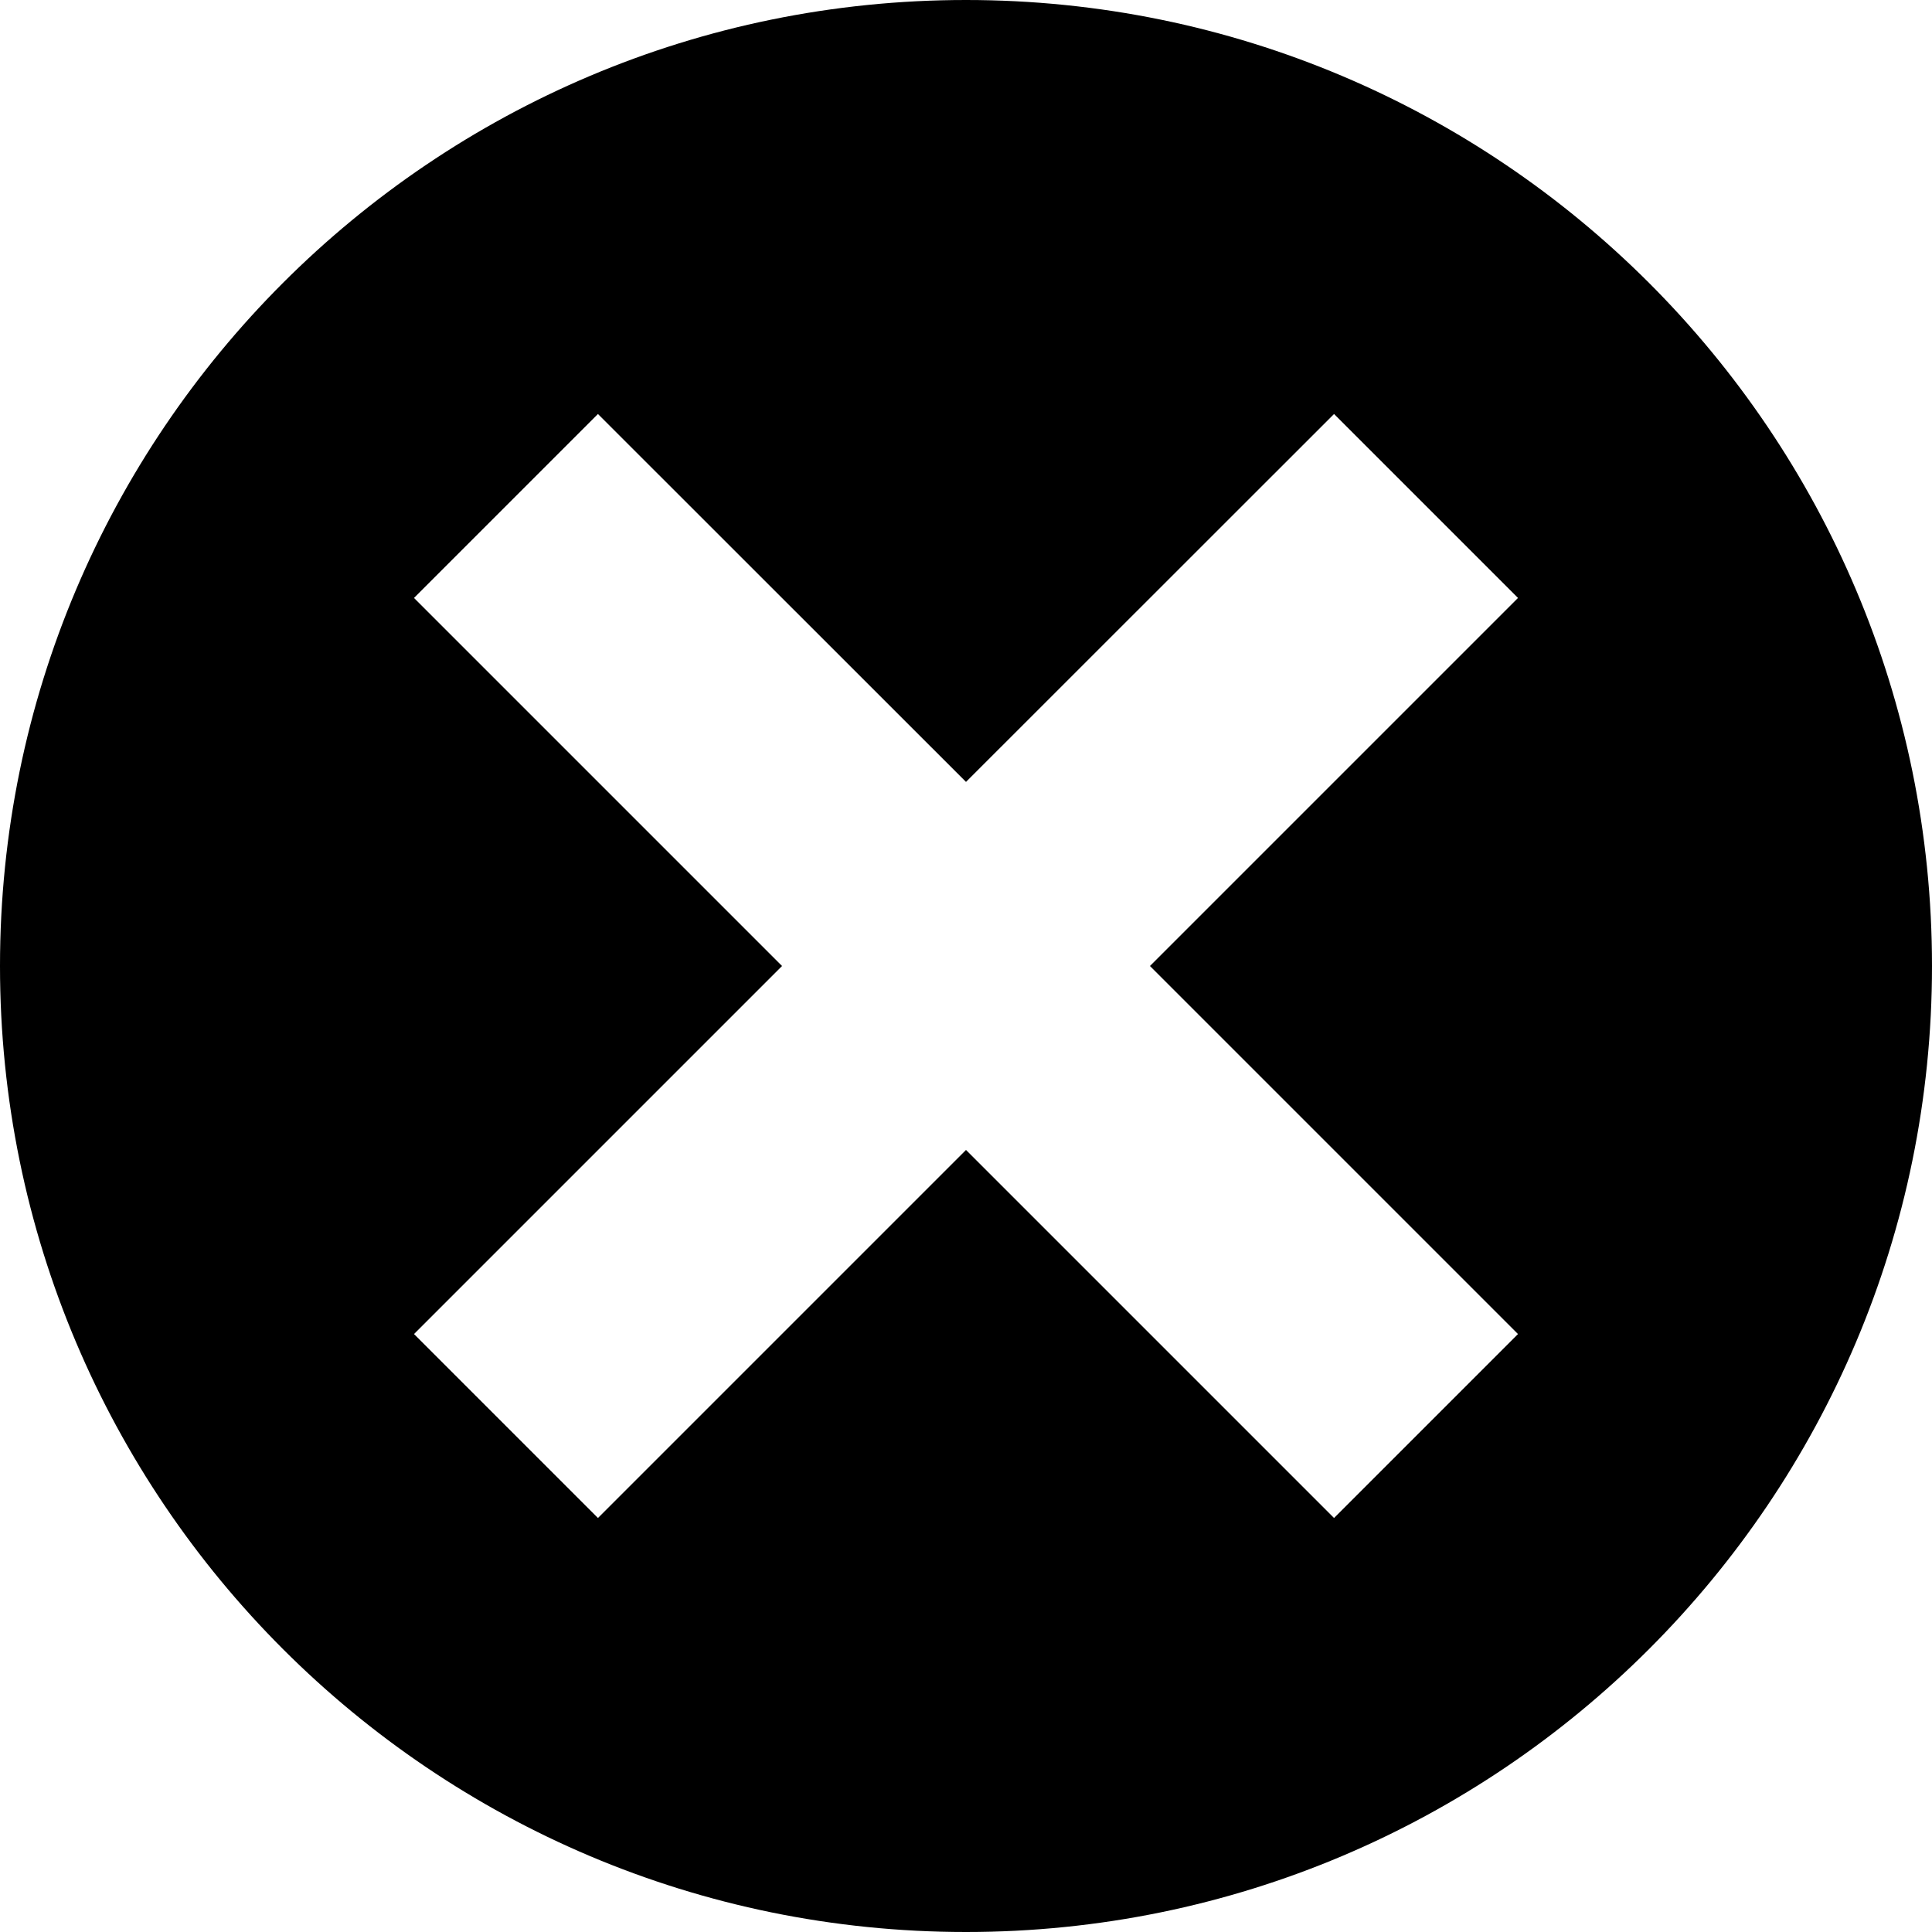
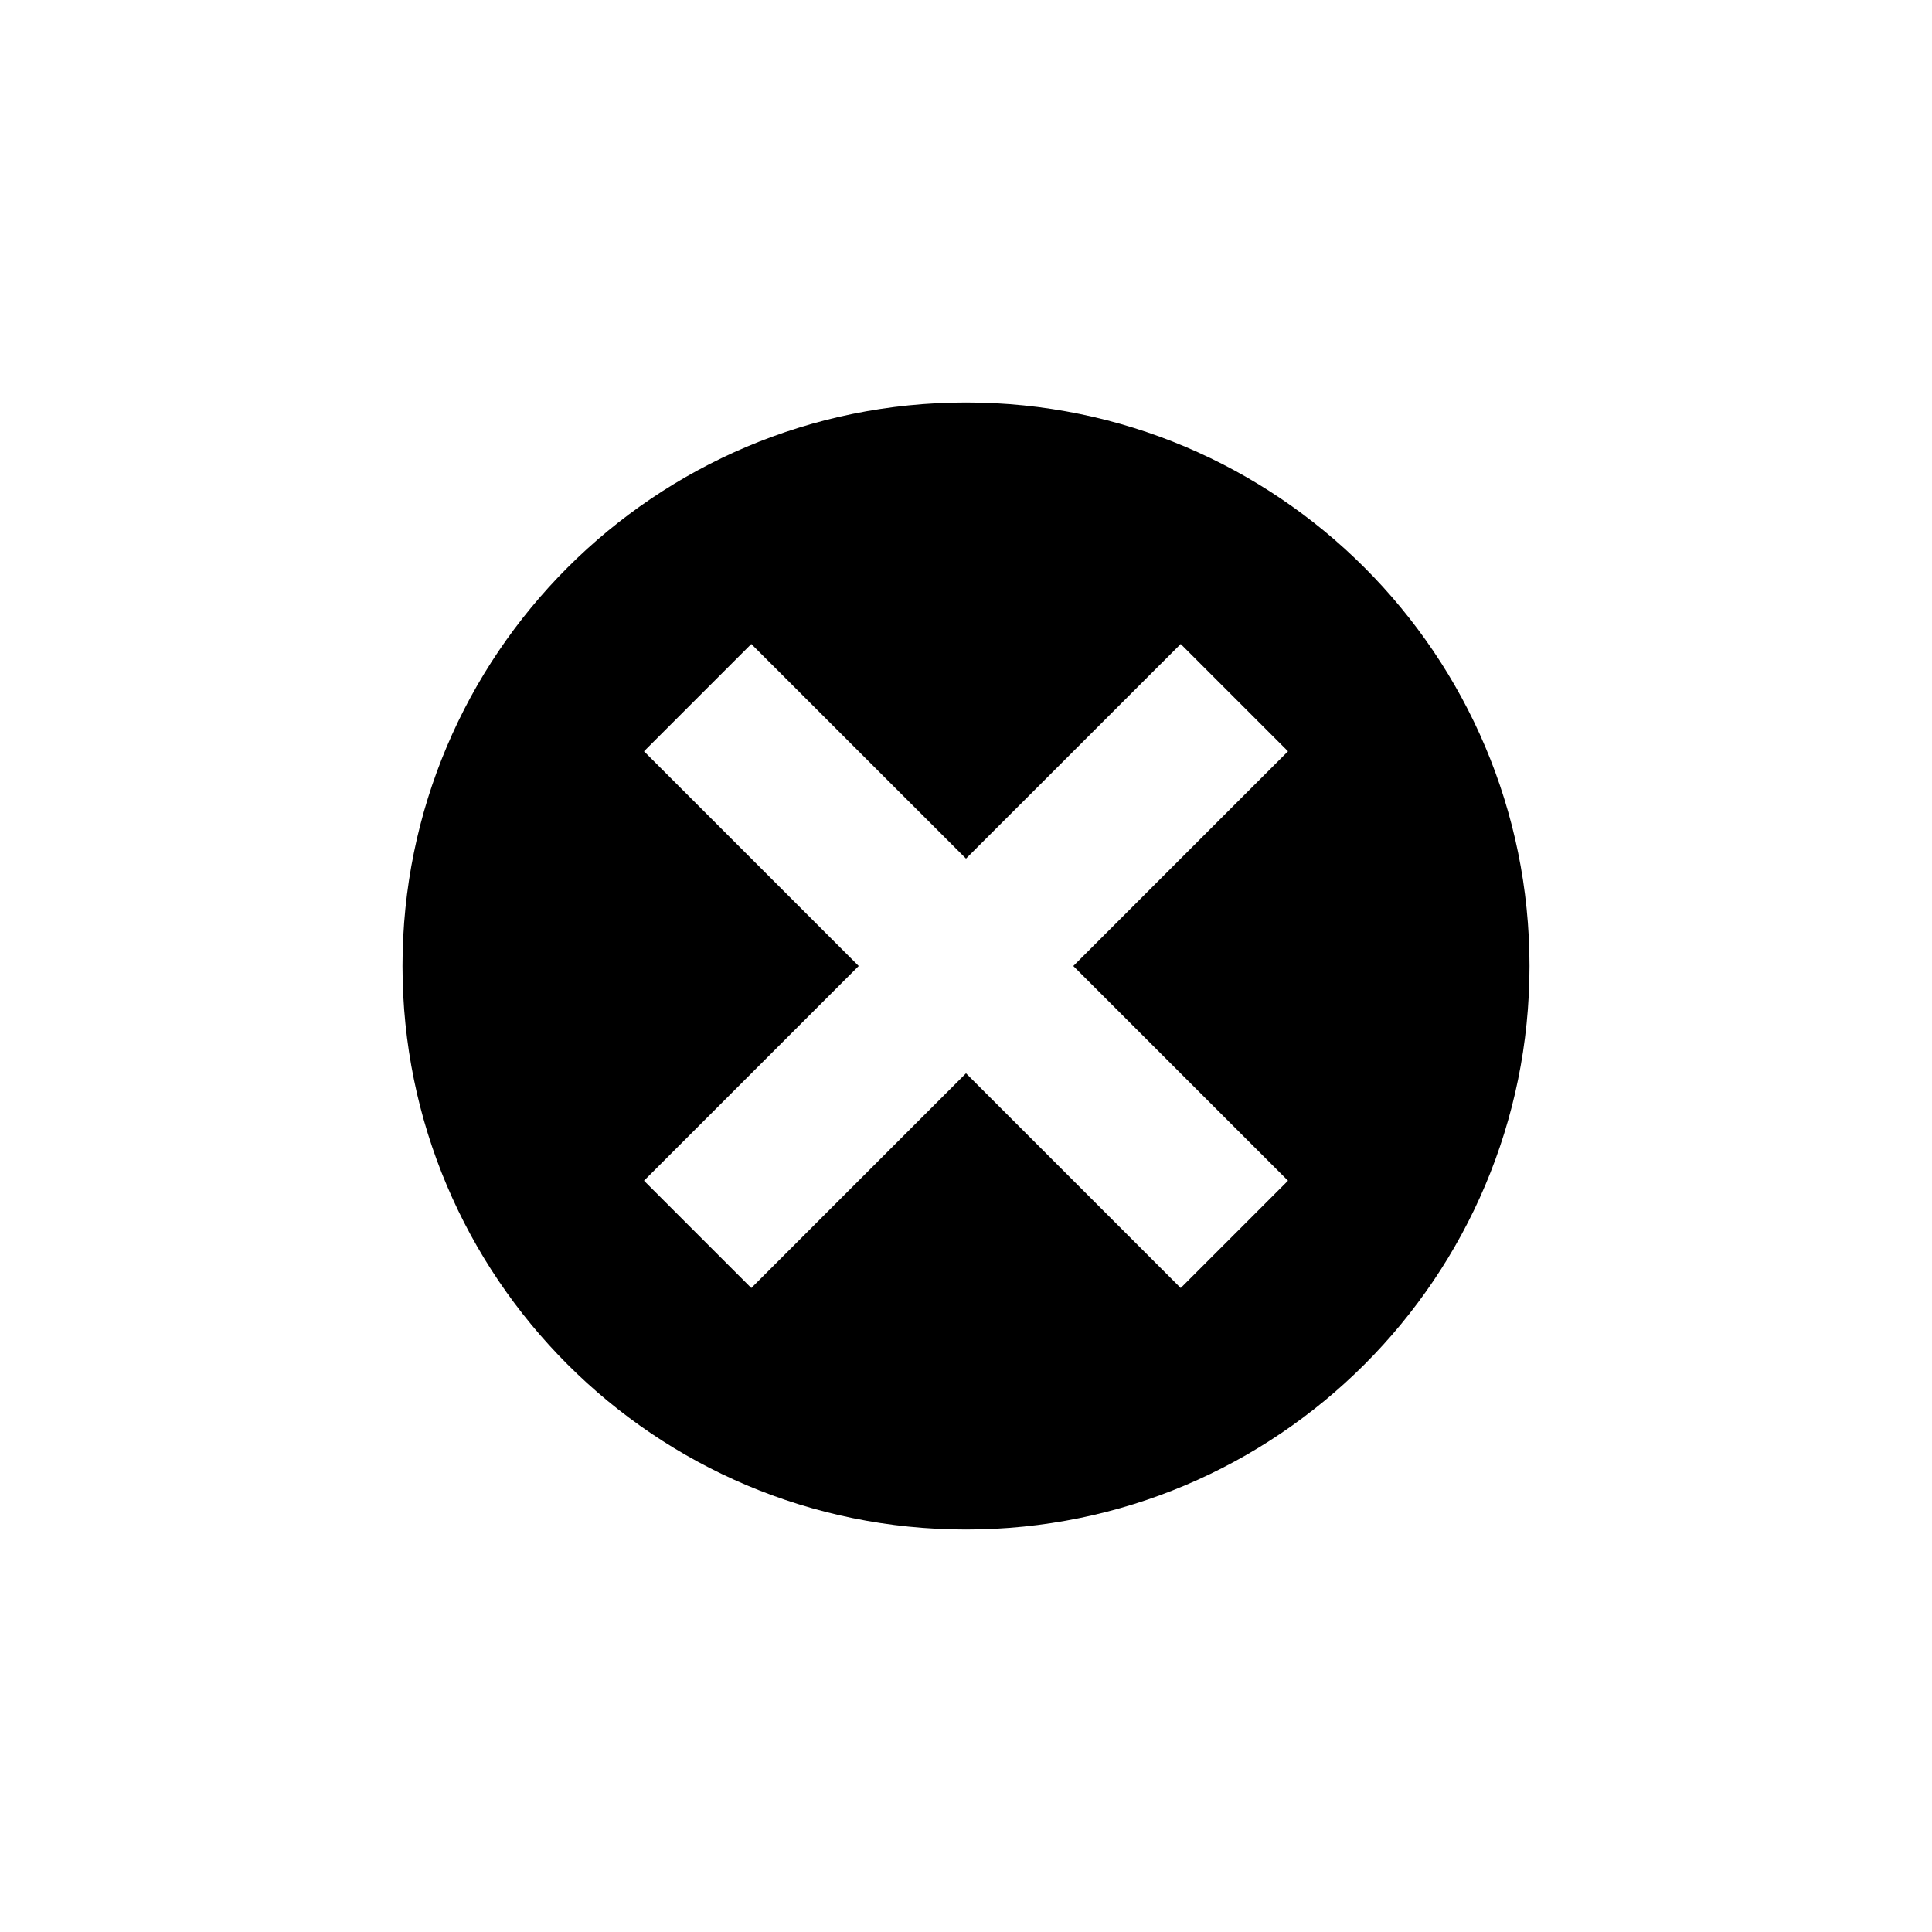
- <svg xmlns="http://www.w3.org/2000/svg" width="14" height="14" viewBox="0 0 14 14">
-   <path color="currentColor" d="M8,2 C11.866,2 15,5.134 15,9 C15,12.866 11.866,16 8,16 C4.134,16 1,12.866 1,9 C1,5.134 4.134,2 8,2 Z M5.333,5 L4,6.333 L6.667,9 L4,11.667 L5.333,13 L8,10.333 L10.667,13 L12,11.667 L9.333,9 L12,6.333 L10.667,5 L8,7.666 L5.333,5 Z" transform="translate(-1 -2)" />
+ <svg viewBox="0 0 24 24">
+   <path d="M12,5 C15.866,5 19,8.134 19,12 C19,15.866 15.866,19 12,19 C8.134,19 5,15.866 5,12 C5,8.134 8.134,5 12,5 Z M9.333,8 L8,9.333 L10.667,12 L8,14.667 L9.333,16 L12,13.333 L14.667,16 L16,14.667 L13.333,12 L16,9.333 L14.667,8 L12,10.666 L9.333,8 Z" />
</svg>
